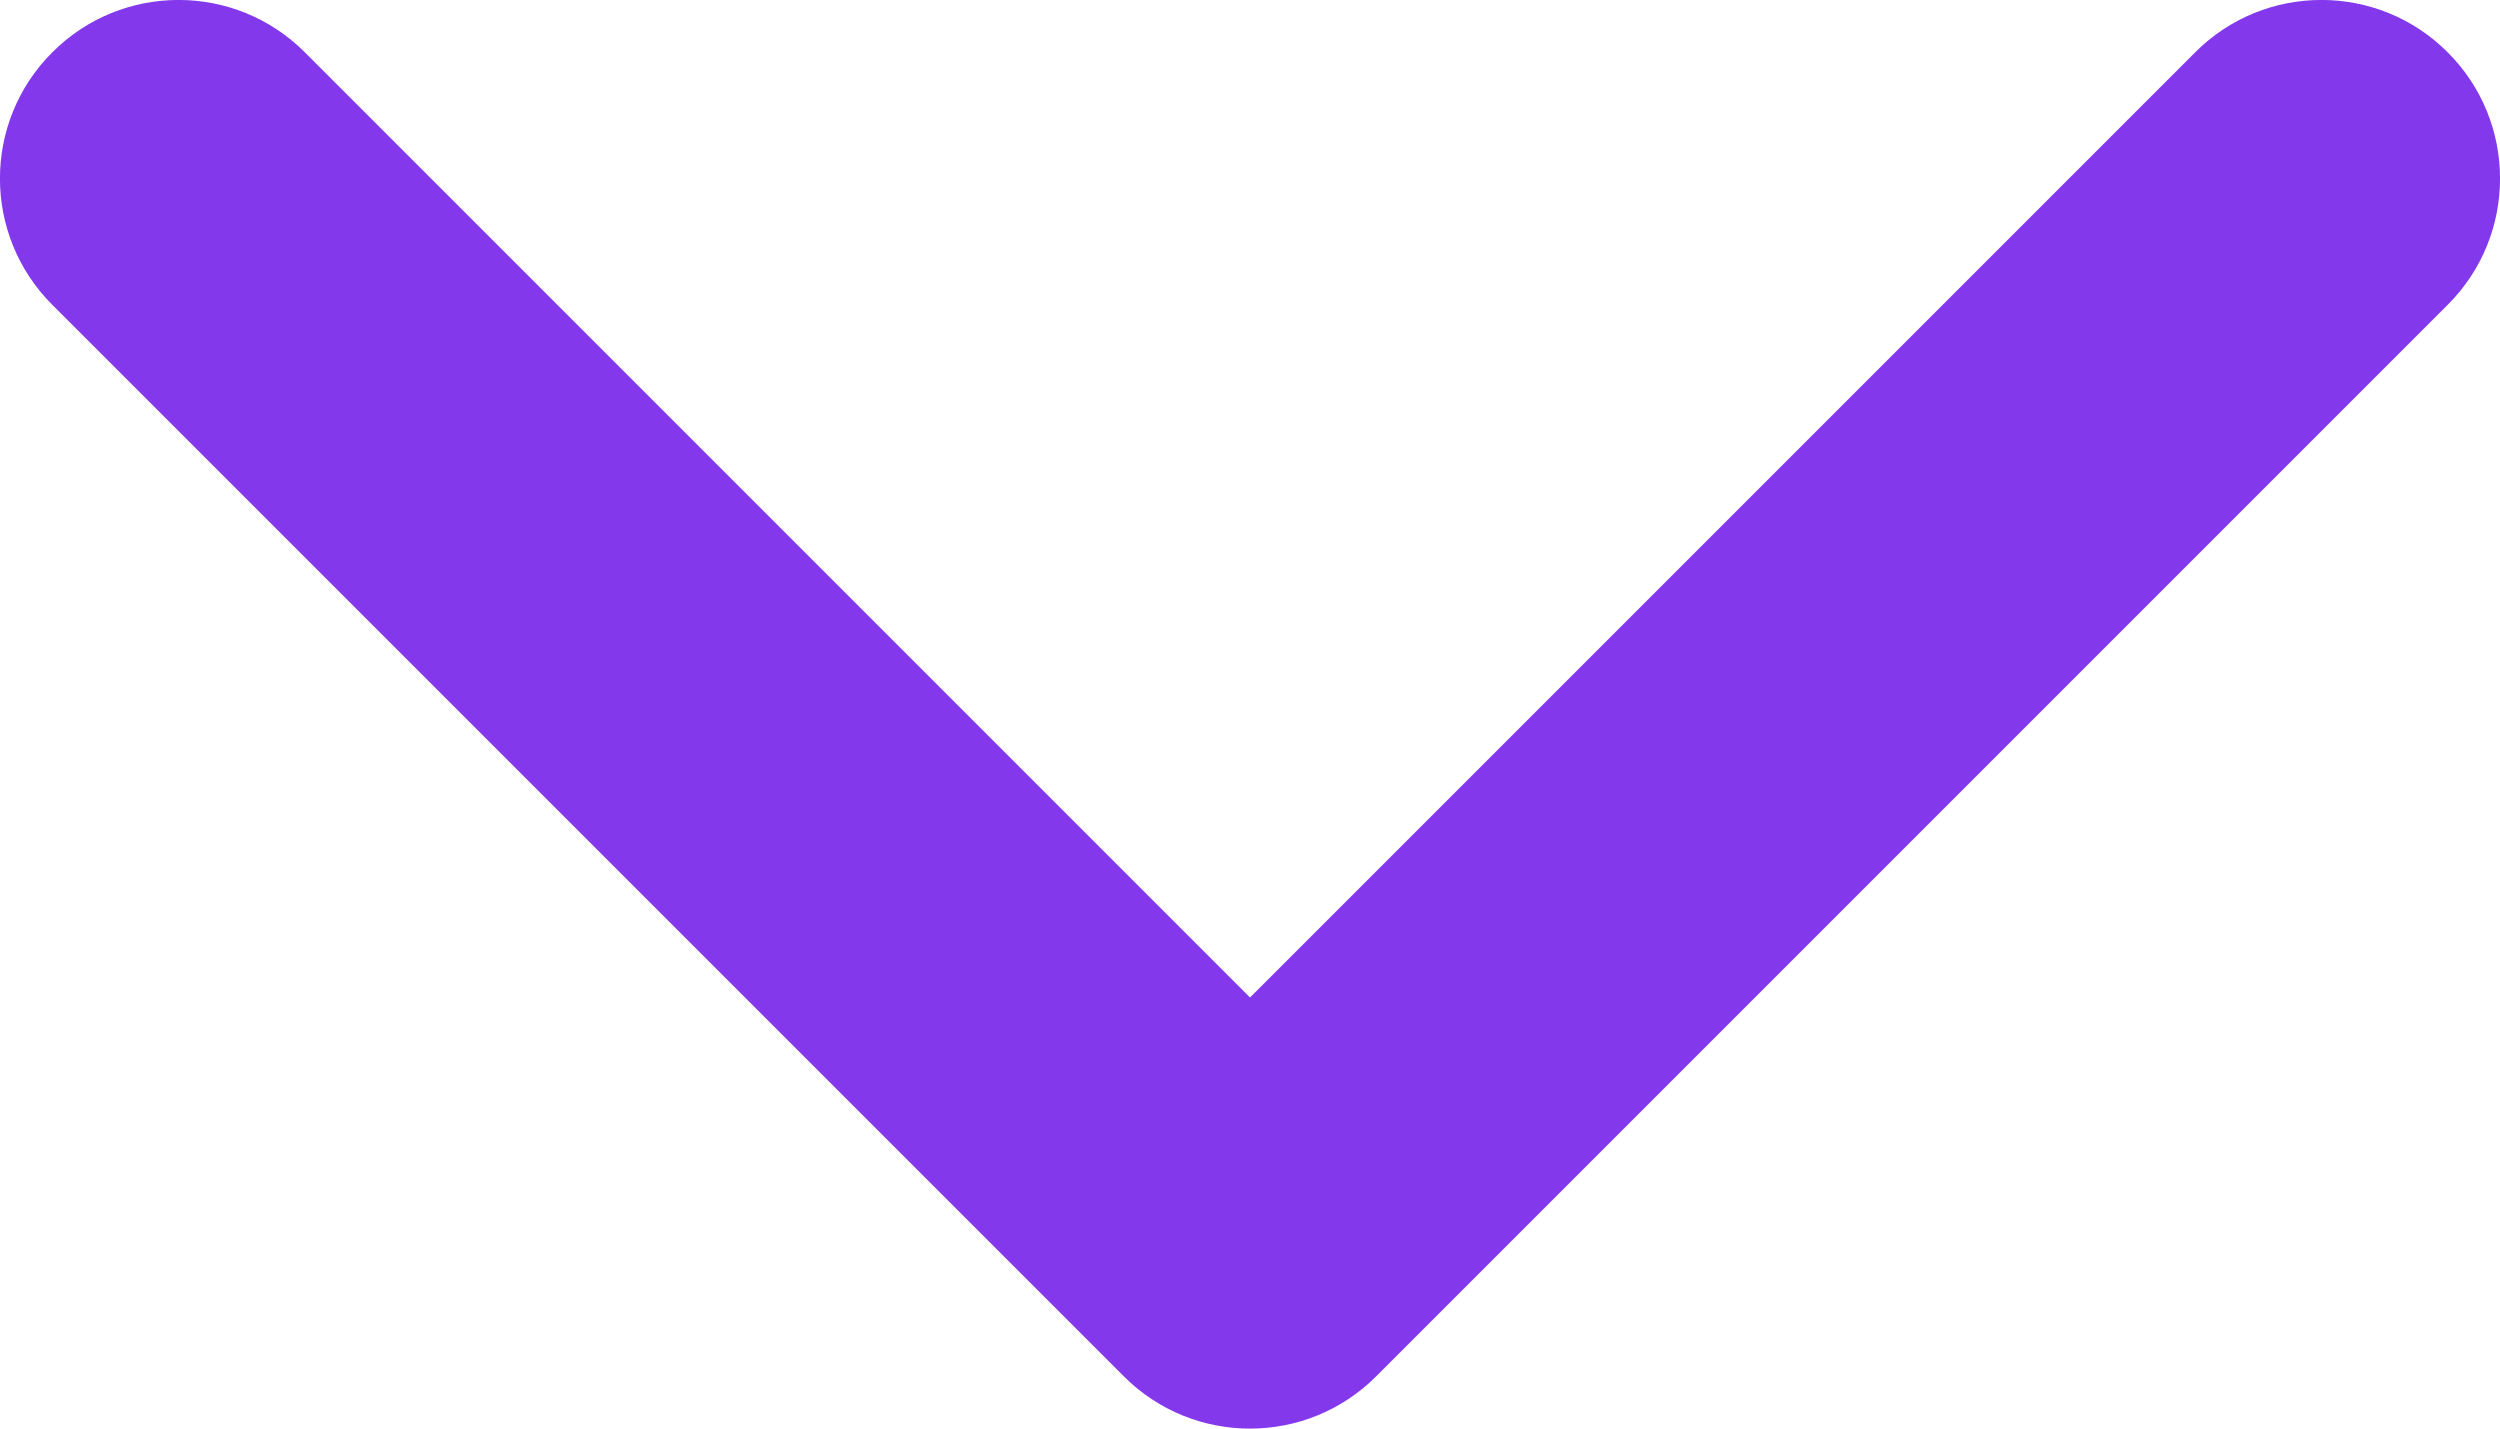
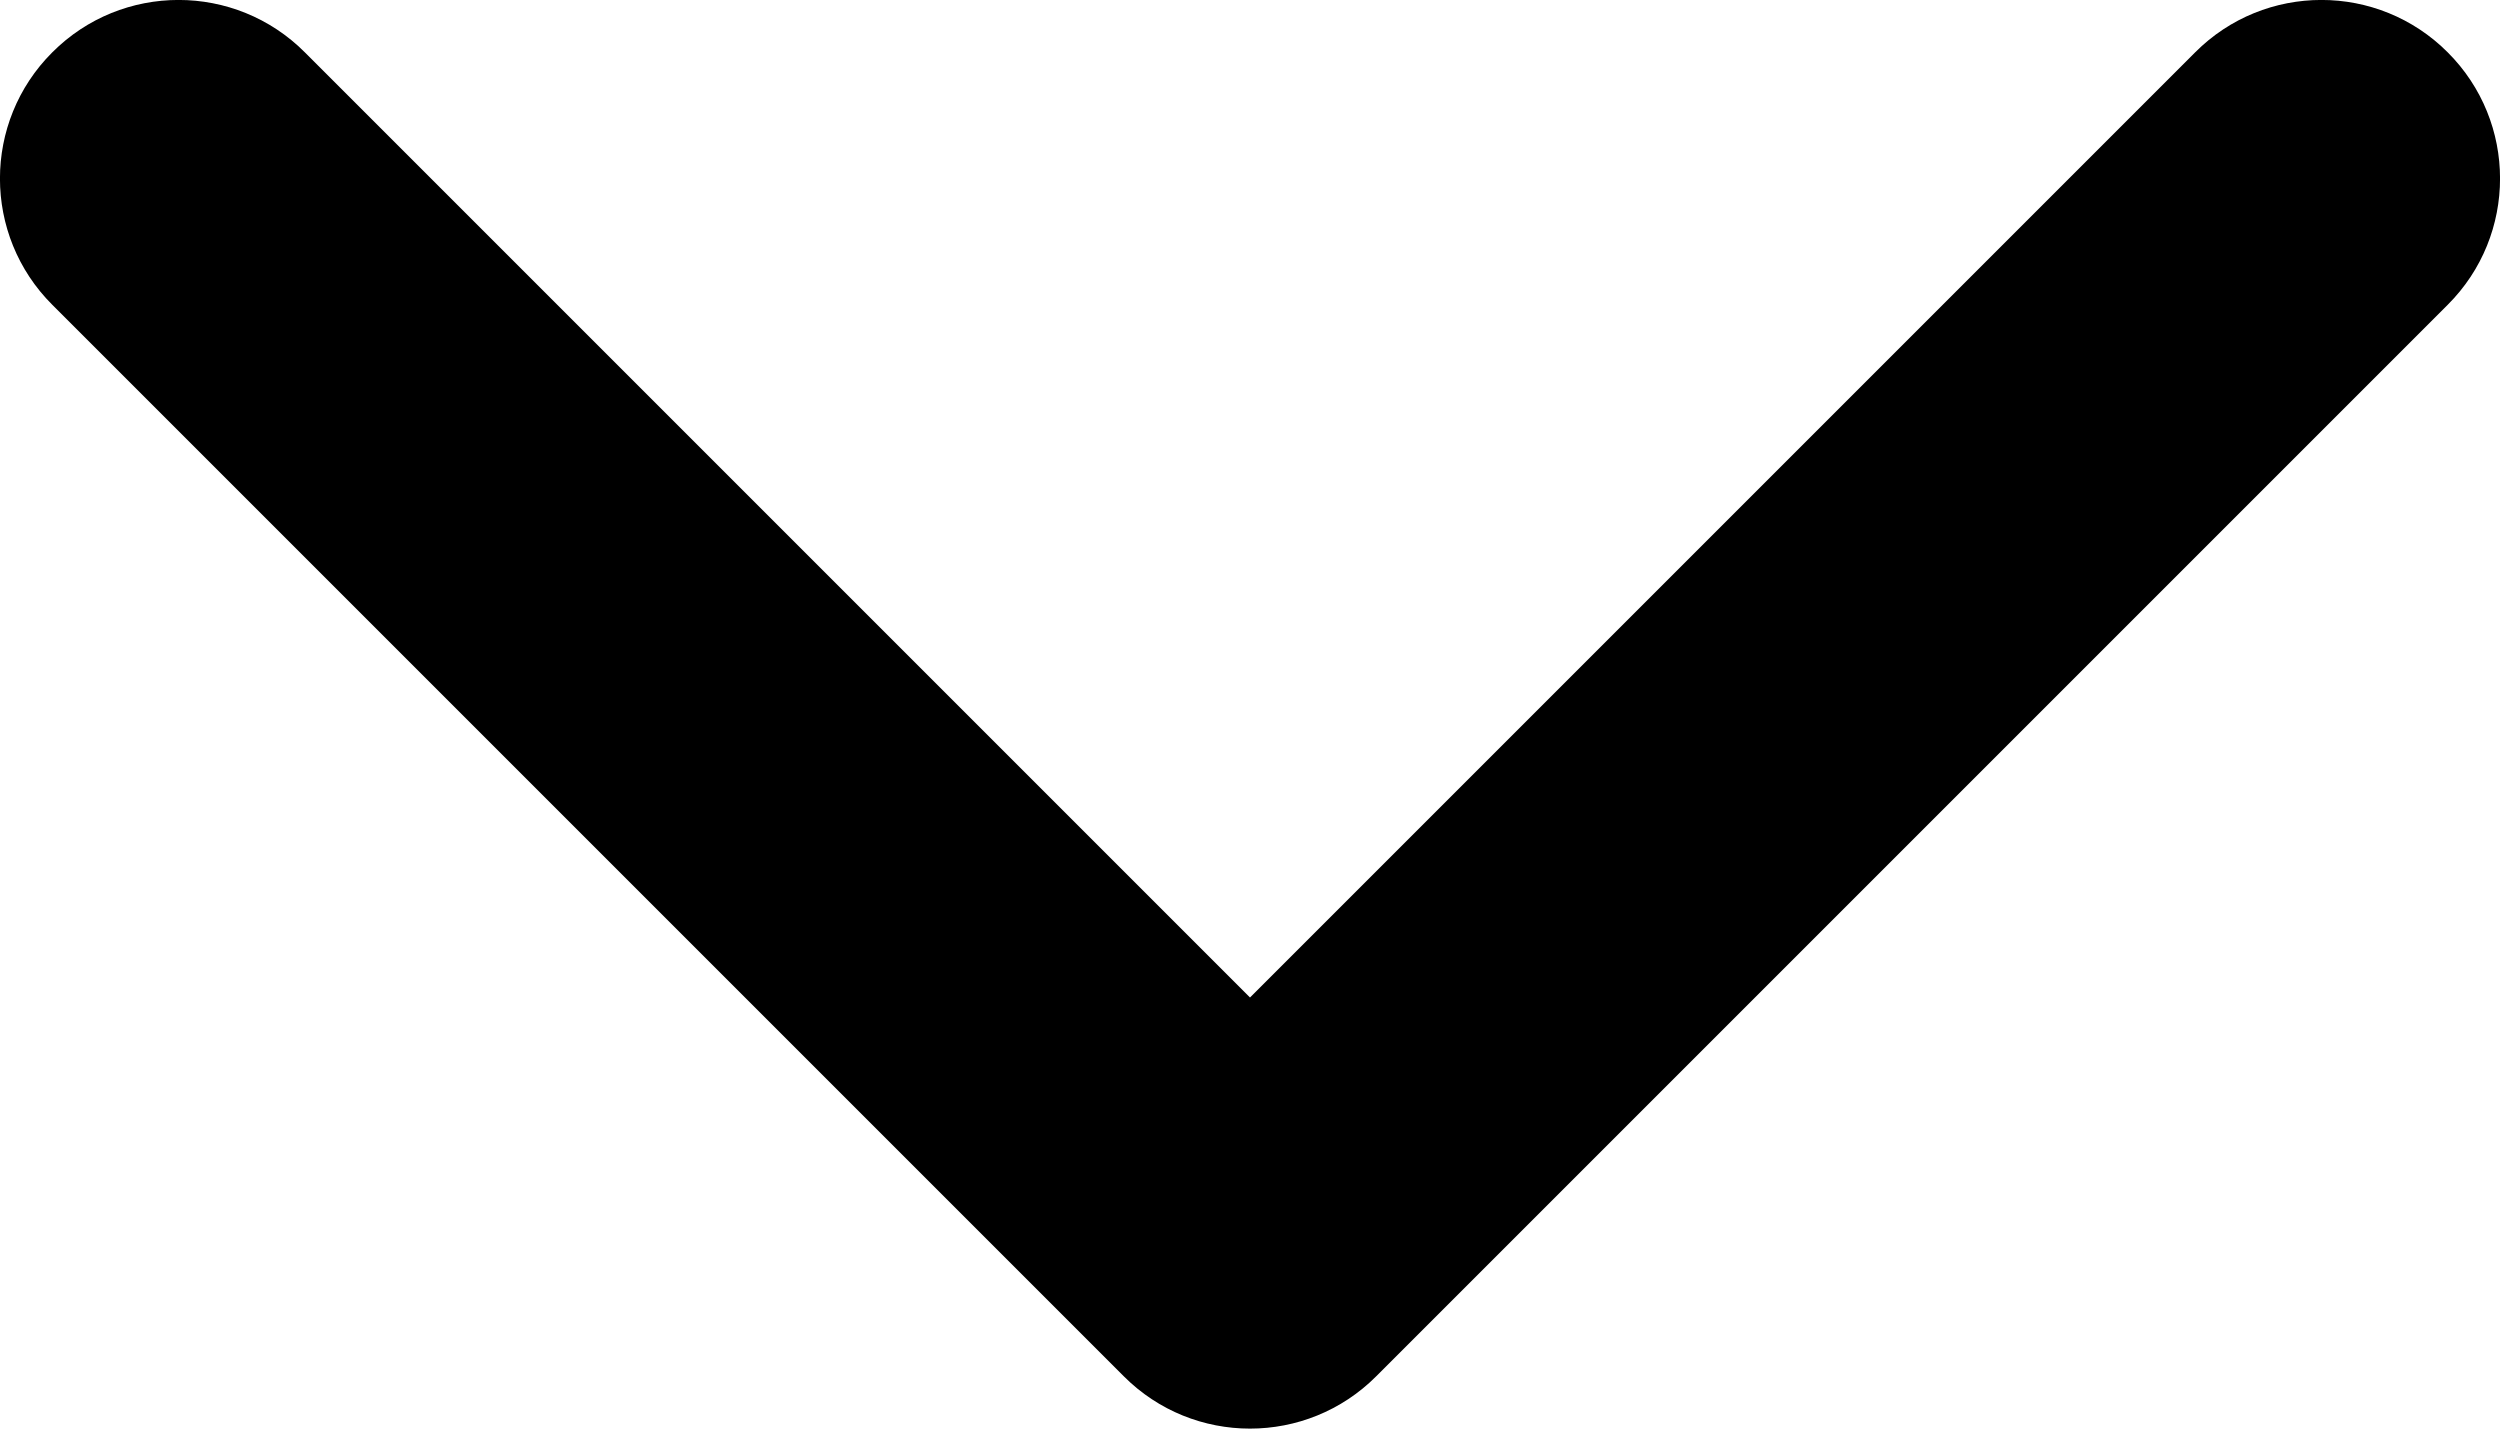
- <svg xmlns="http://www.w3.org/2000/svg" width="14" height="8" viewBox="0 0 14 8" fill="none">
-   <path d="M1.707 0.293C1.317 -0.098 0.683 -0.098 0.293 0.293C-0.098 0.683 -0.098 1.317 0.293 1.707L6.293 7.707C6.683 8.098 7.317 8.098 7.707 7.707L13.707 1.707C14.098 1.317 14.098 0.683 13.707 0.293C13.317 -0.098 12.683 -0.098 12.293 0.293L7 5.586L1.707 0.293Z" fill="#8338EC" />
+ <svg xmlns="http://www.w3.org/2000/svg" viewBox="0 0 14 8" fill="none">
+   <path d="M1.707 0.293C1.317 -0.098 0.683 -0.098 0.293 0.293C-0.098 0.683 -0.098 1.317 0.293 1.707L6.293 7.707C6.683 8.098 7.317 8.098 7.707 7.707L13.707 1.707C14.098 1.317 14.098 0.683 13.707 0.293C13.317 -0.098 12.683 -0.098 12.293 0.293L7 5.586L1.707 0.293Z" fill="currentColor" />
</svg>
